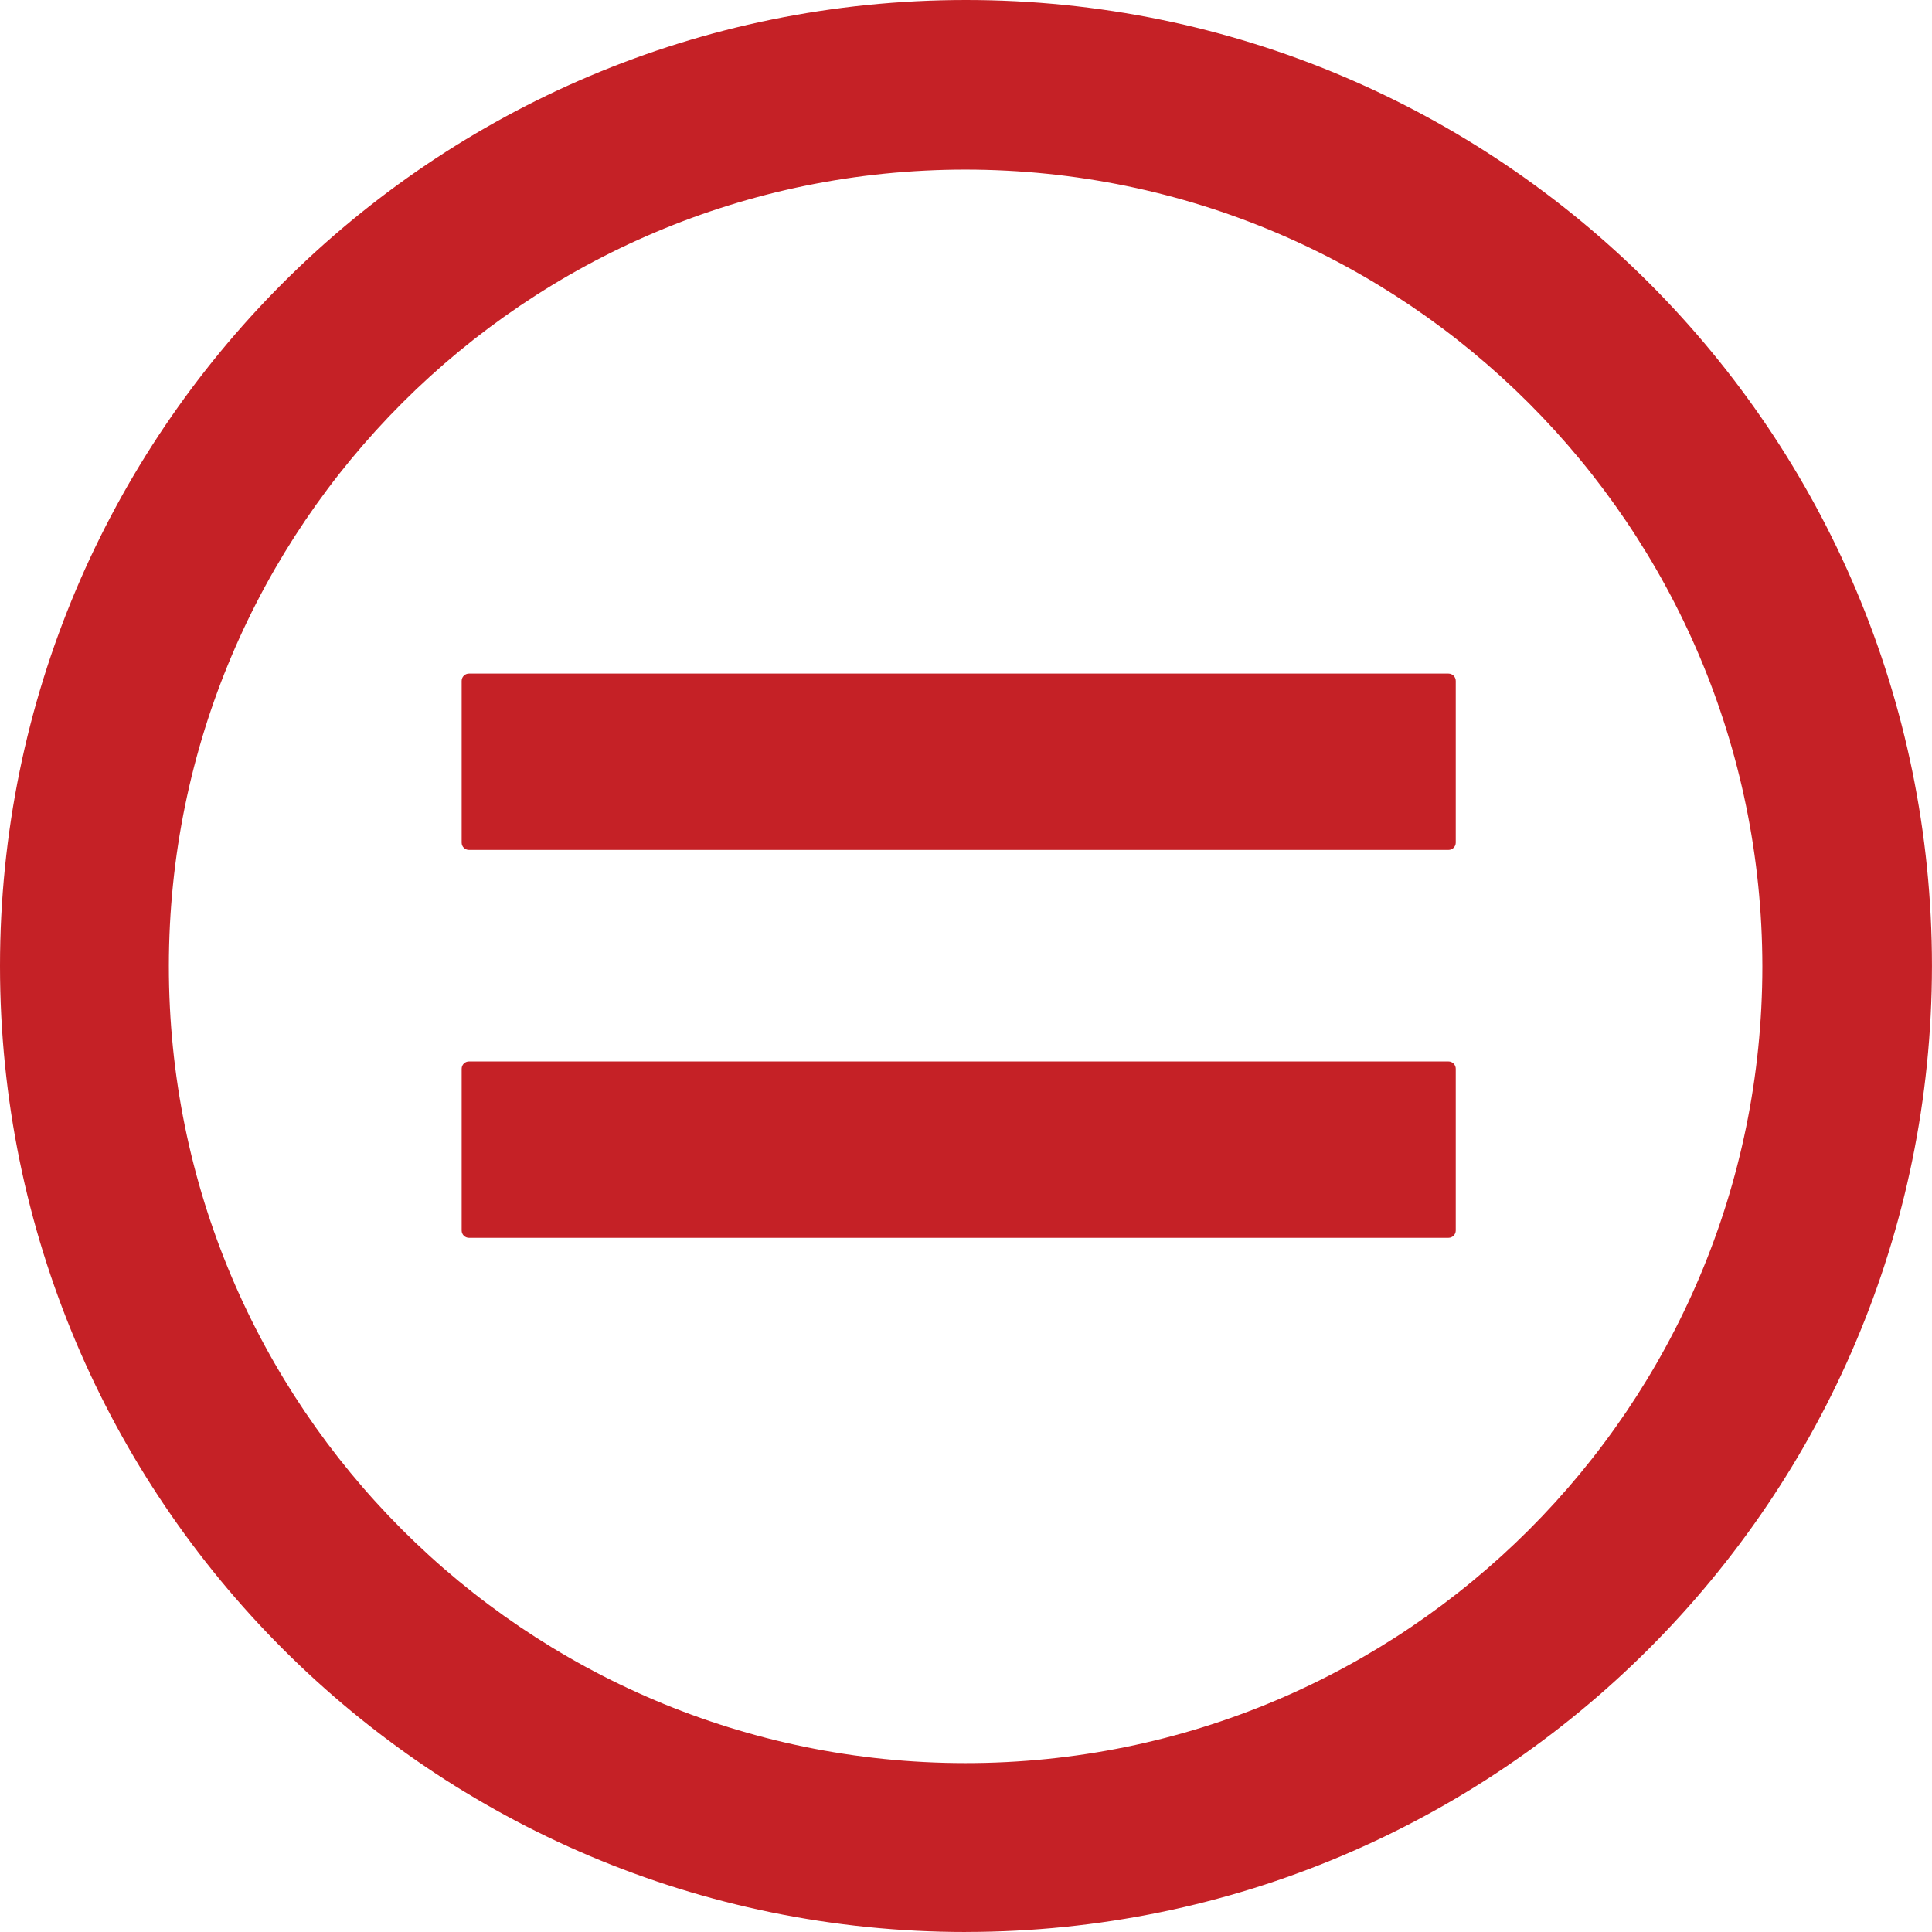
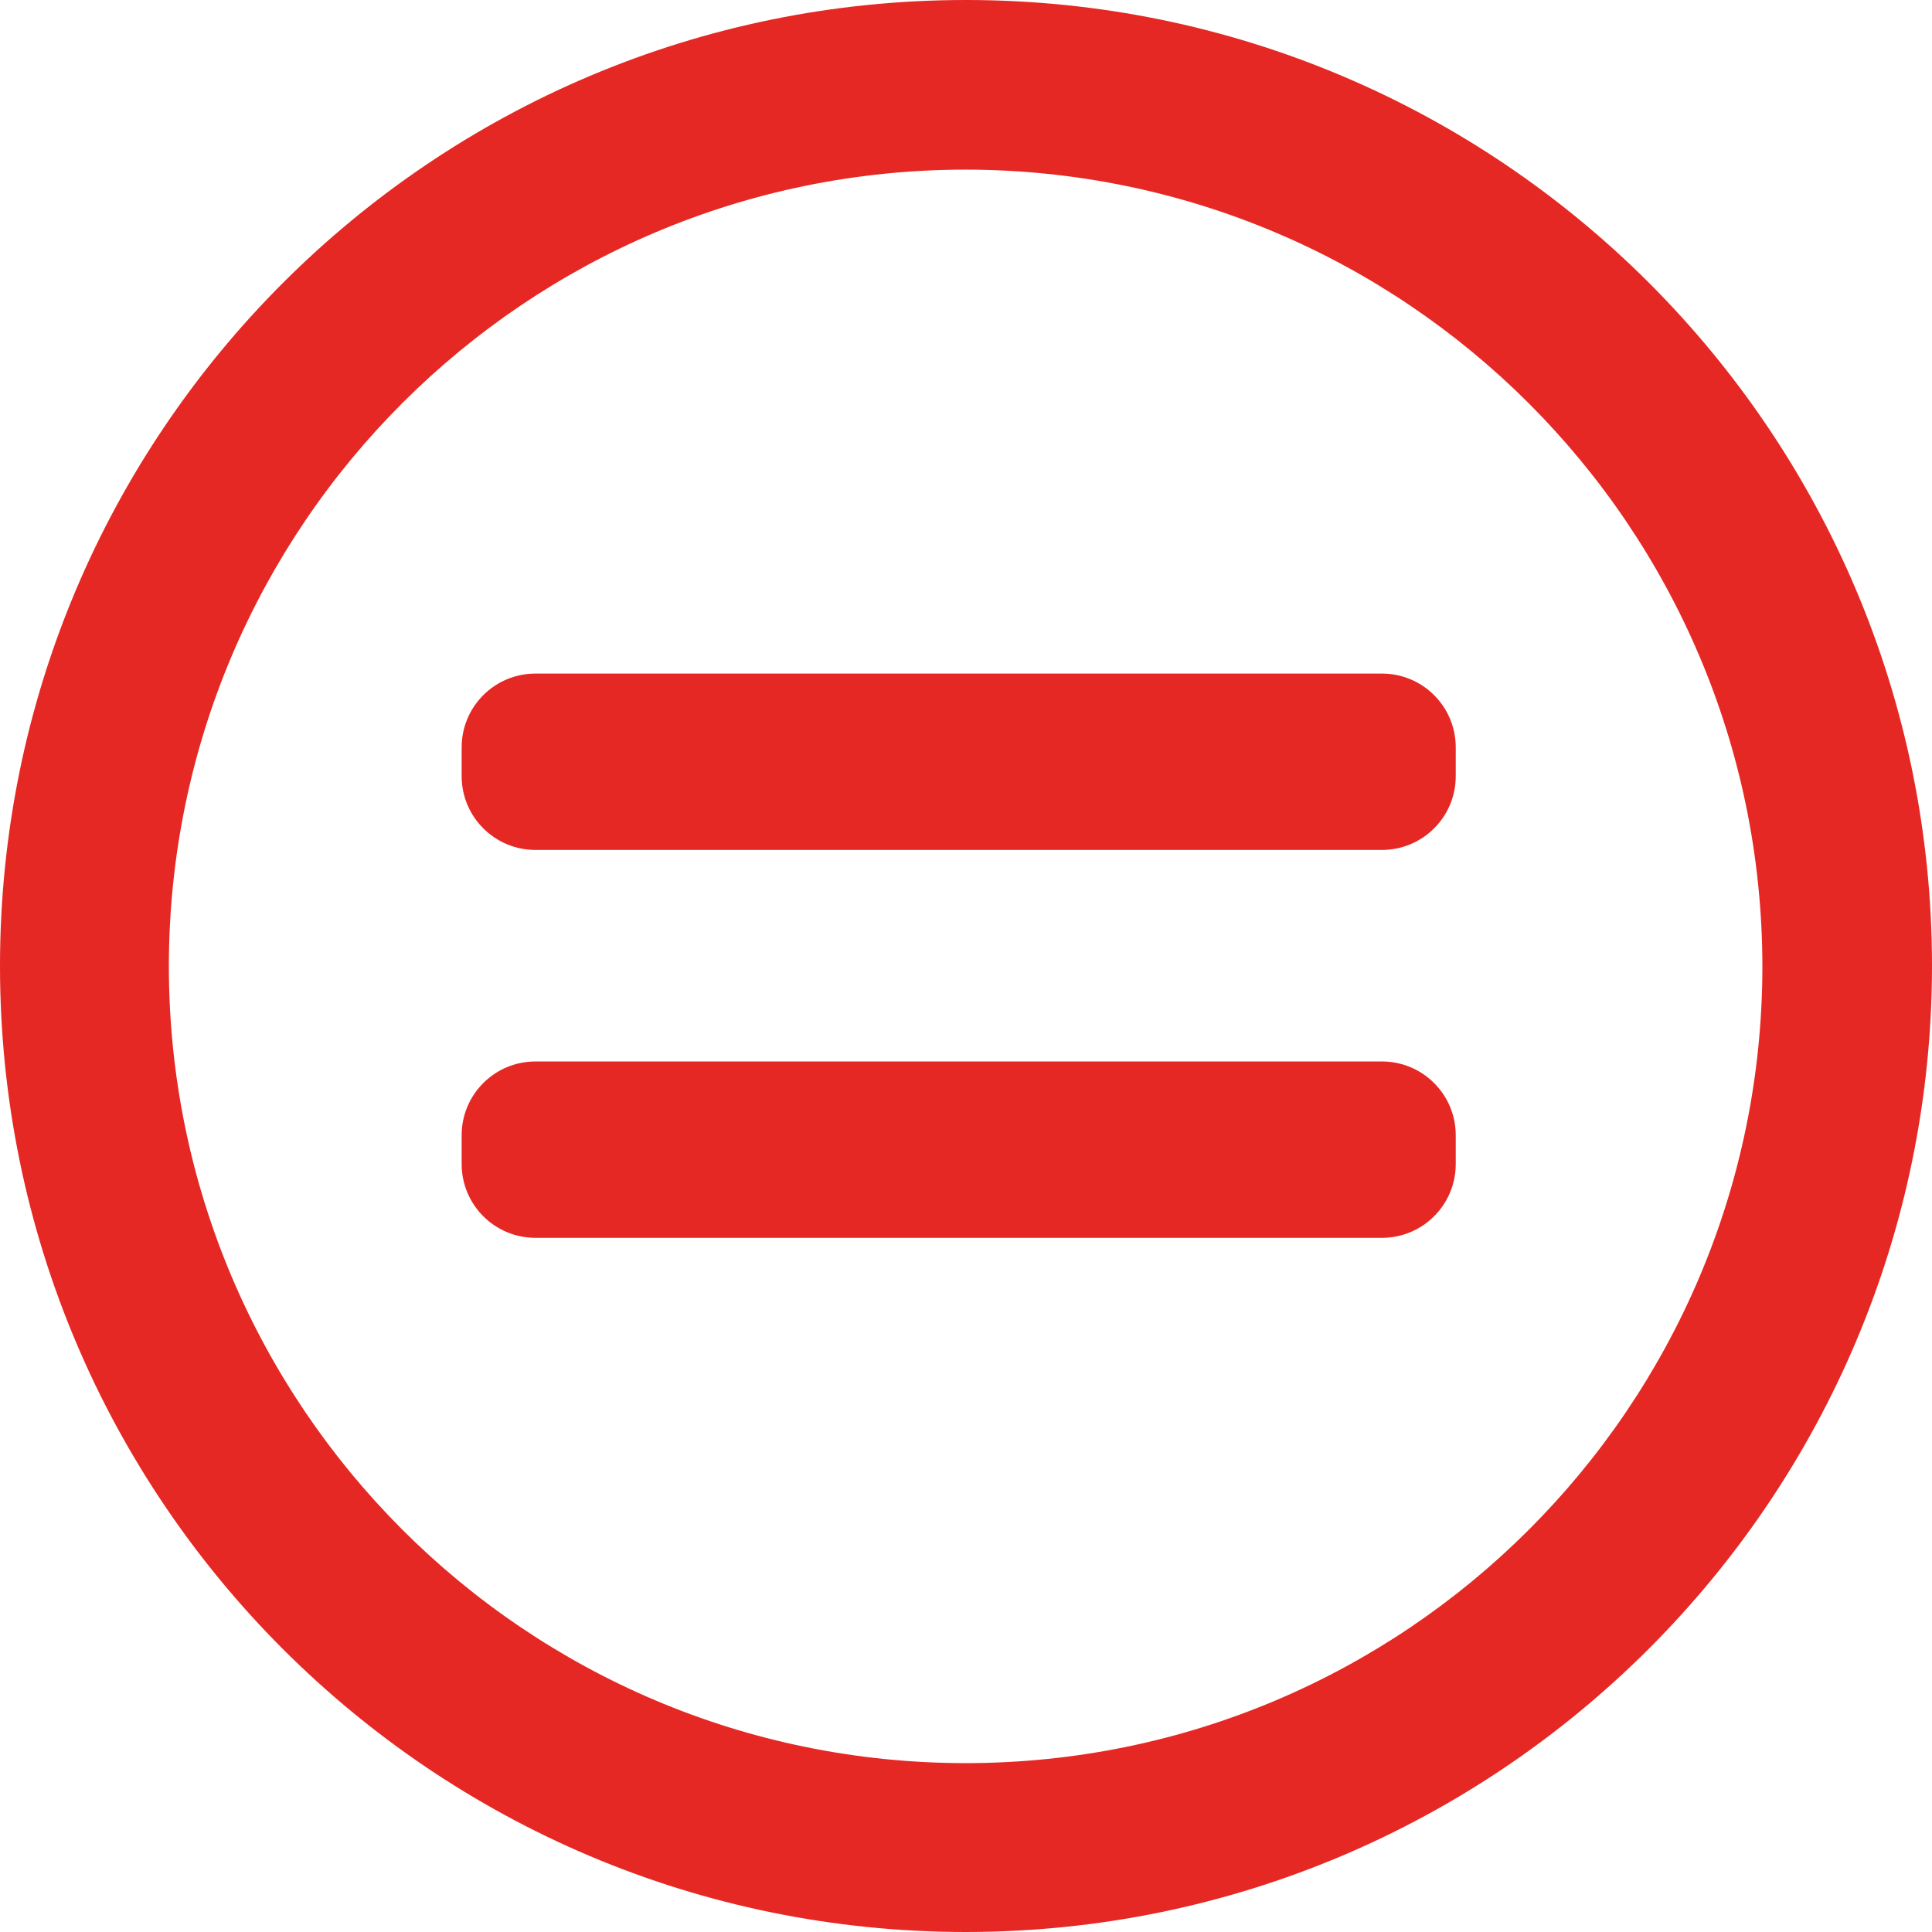
- <svg xmlns="http://www.w3.org/2000/svg" id="Layer_2" data-name="Layer 2" viewBox="0 0 521.61 521.61">
+ <svg xmlns="http://www.w3.org/2000/svg" id="Layer_2" data-name="Layer 2" viewBox="0 0 51.6 51.6">
  <defs>
    <style>
      .cls-1 {
-         fill: #c52126;
+         fill: #e52823;
      }
    </style>
  </defs>
  <g id="Layer_1-2" data-name="Layer 1">
-     <path class="cls-1" d="M260.8,521.61C116.77,521.61,0,404.84,0,260.8S116.77,0,260.8,0s260.8,116.77,260.8,260.8c-.11,143.99-116.81,260.69-260.8,260.8ZM260.8,45.79c-118.8-.06-215.16,96.21-215.21,215.01-.06,118.8,96.21,215.16,215.01,215.21,118.8.06,215.16-96.21,215.21-215.01,0-.03,0-.07,0-.1-.11-118.72-96.29-214.95-215.01-215.11Z" />
-     <rect class="cls-1" x="124.64" y="181.86" width="268.39" height="47.61" rx="1.97" ry="1.97" />
-     <rect class="cls-1" x="124.64" y="286.58" width="268.39" height="47.61" rx="1.97" ry="1.97" />
+     <path class="cls-1" d="M25.8,51.6C11.55,51.6,0,40.05,0,25.8S11.55,0,25.8,0s25.8,11.55,25.8,25.8c-.01,14.24-11.56,25.79-25.8,25.8ZM25.8,4.53c-11.75,0-21.28,9.52-21.29,21.27,0,11.75,9.52,21.28,21.27,21.29,11.75,0,21.28-9.52,21.29-21.27,0,0,0,0,0-.01-.01-11.74-9.53-21.26-21.27-21.28Z" />
+     <rect class="cls-1" x="12.33" y="17.99" width="26.55" height="4.71" rx="1.97" ry="1.97" />
+     <rect class="cls-1" x="12.33" y="28.35" width="26.55" height="4.71" rx="1.97" ry="1.97" />
  </g>
</svg>
